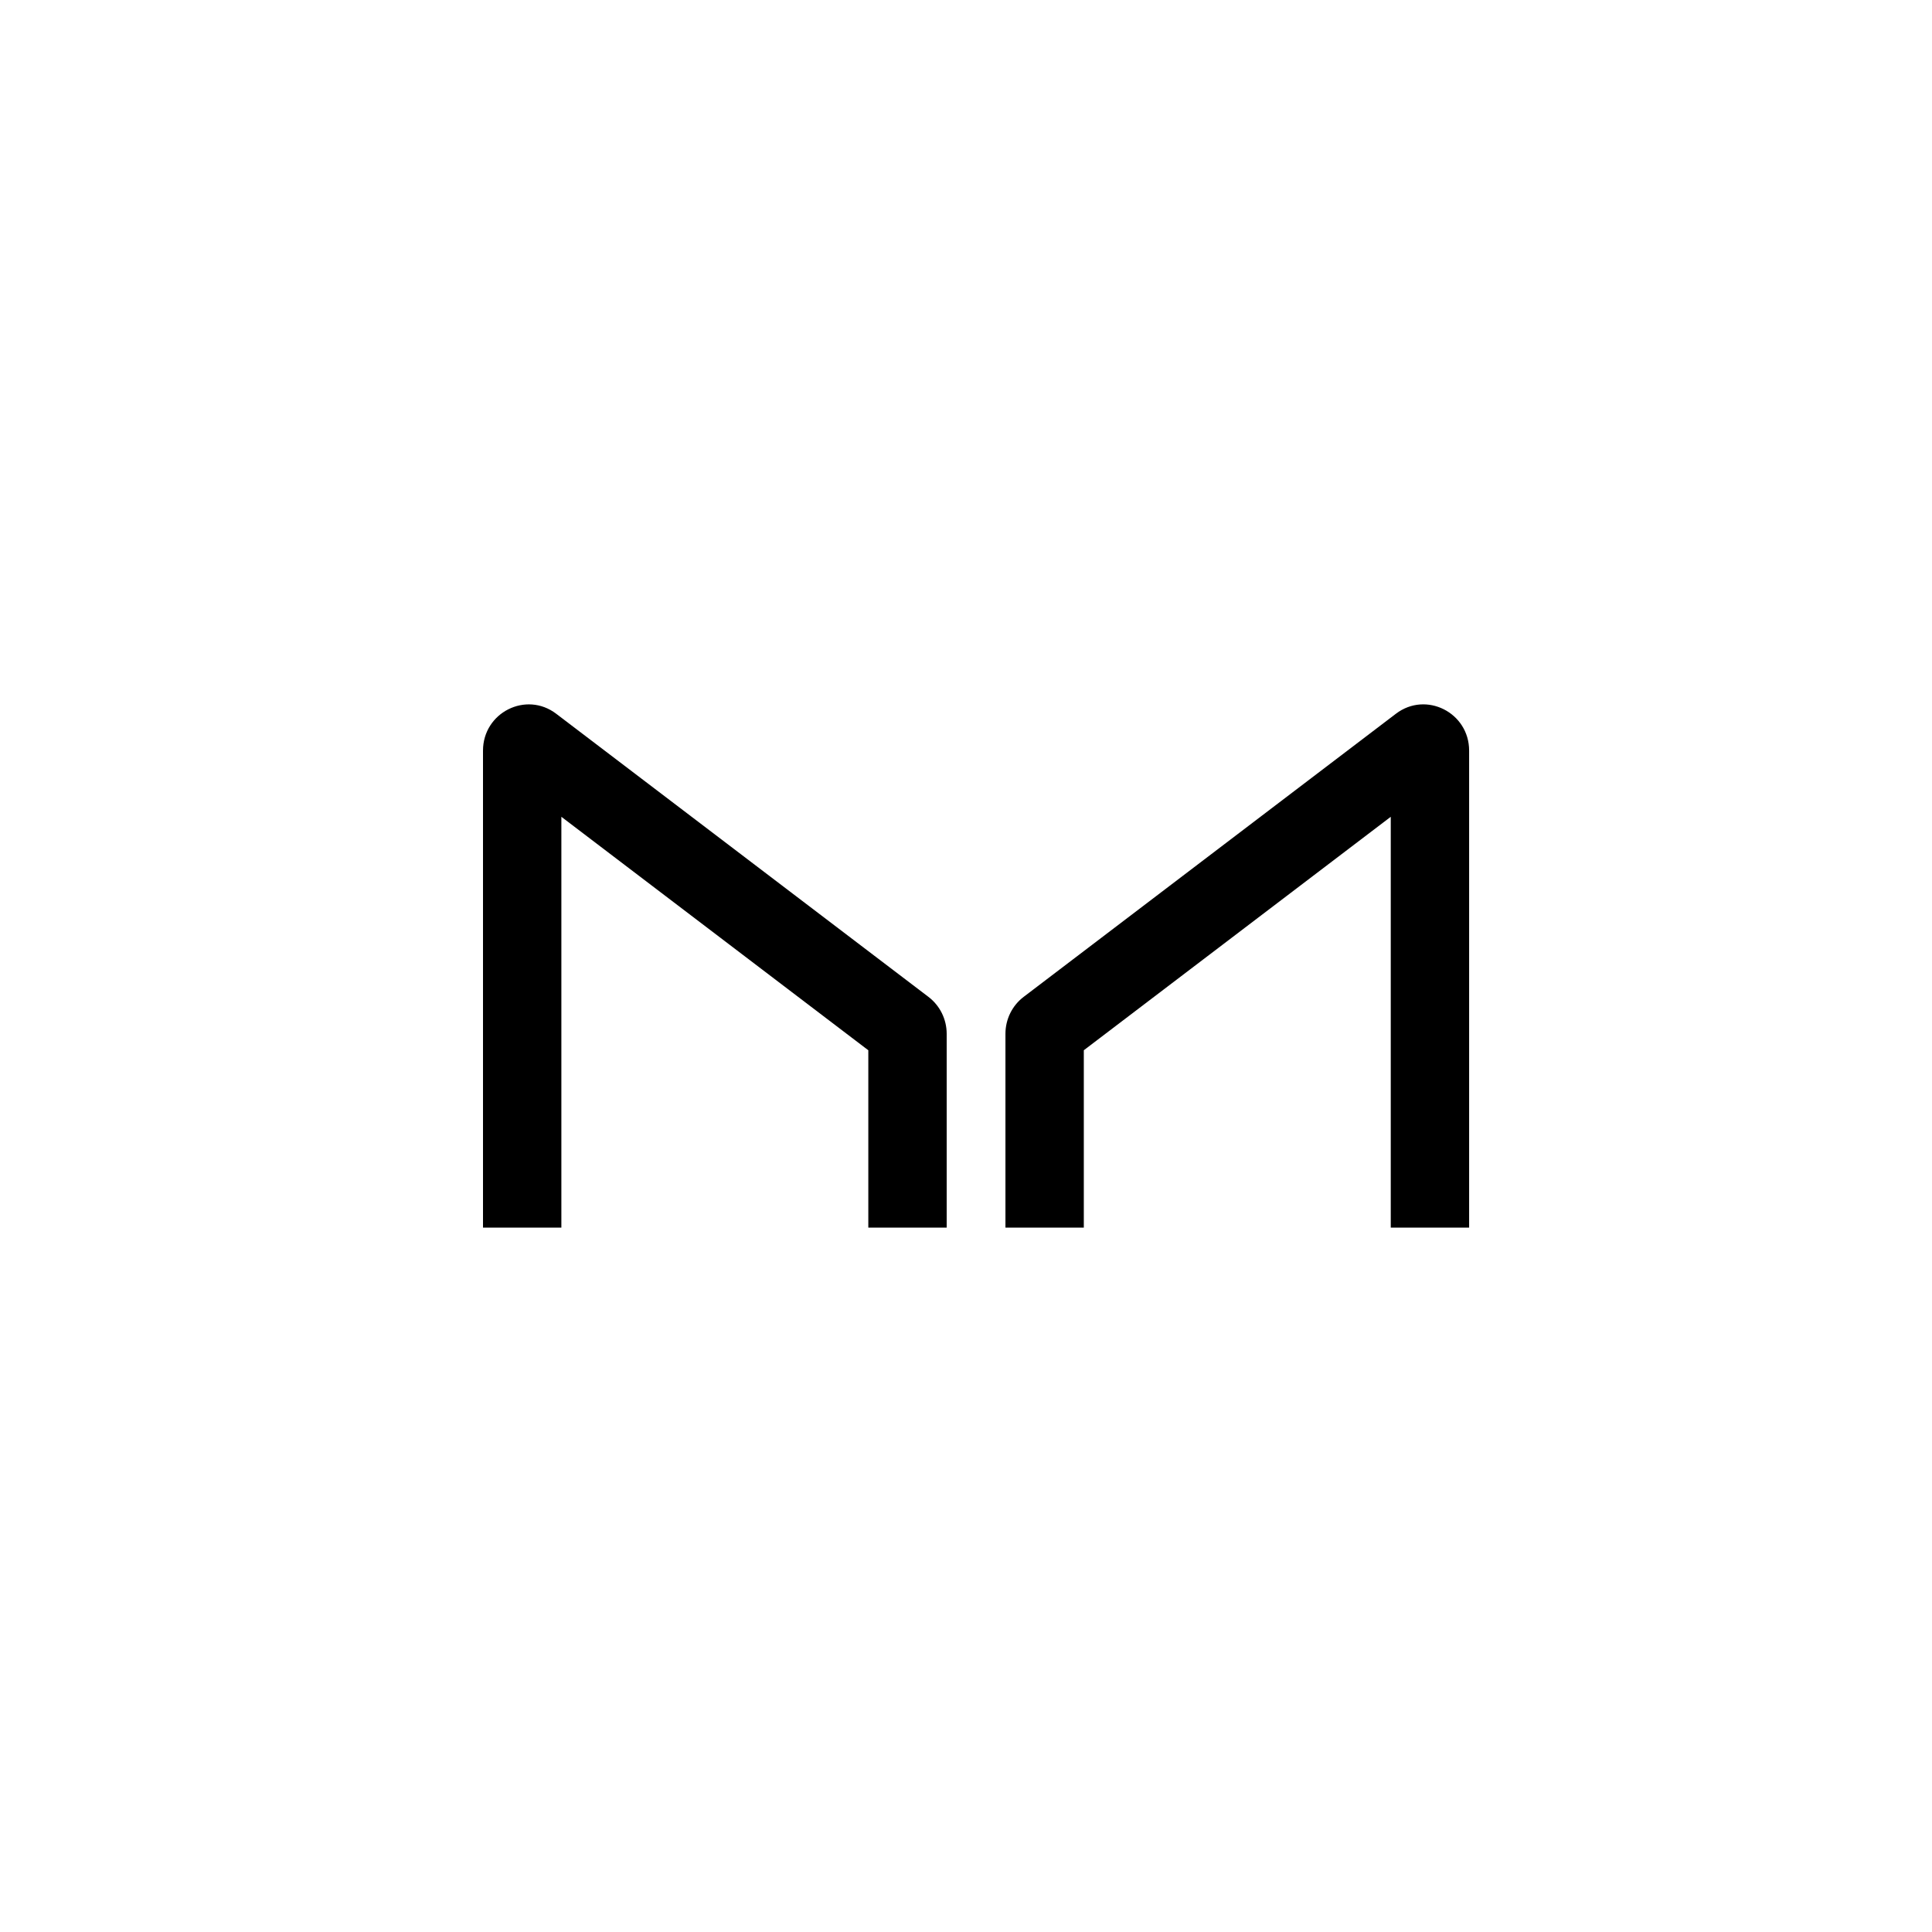
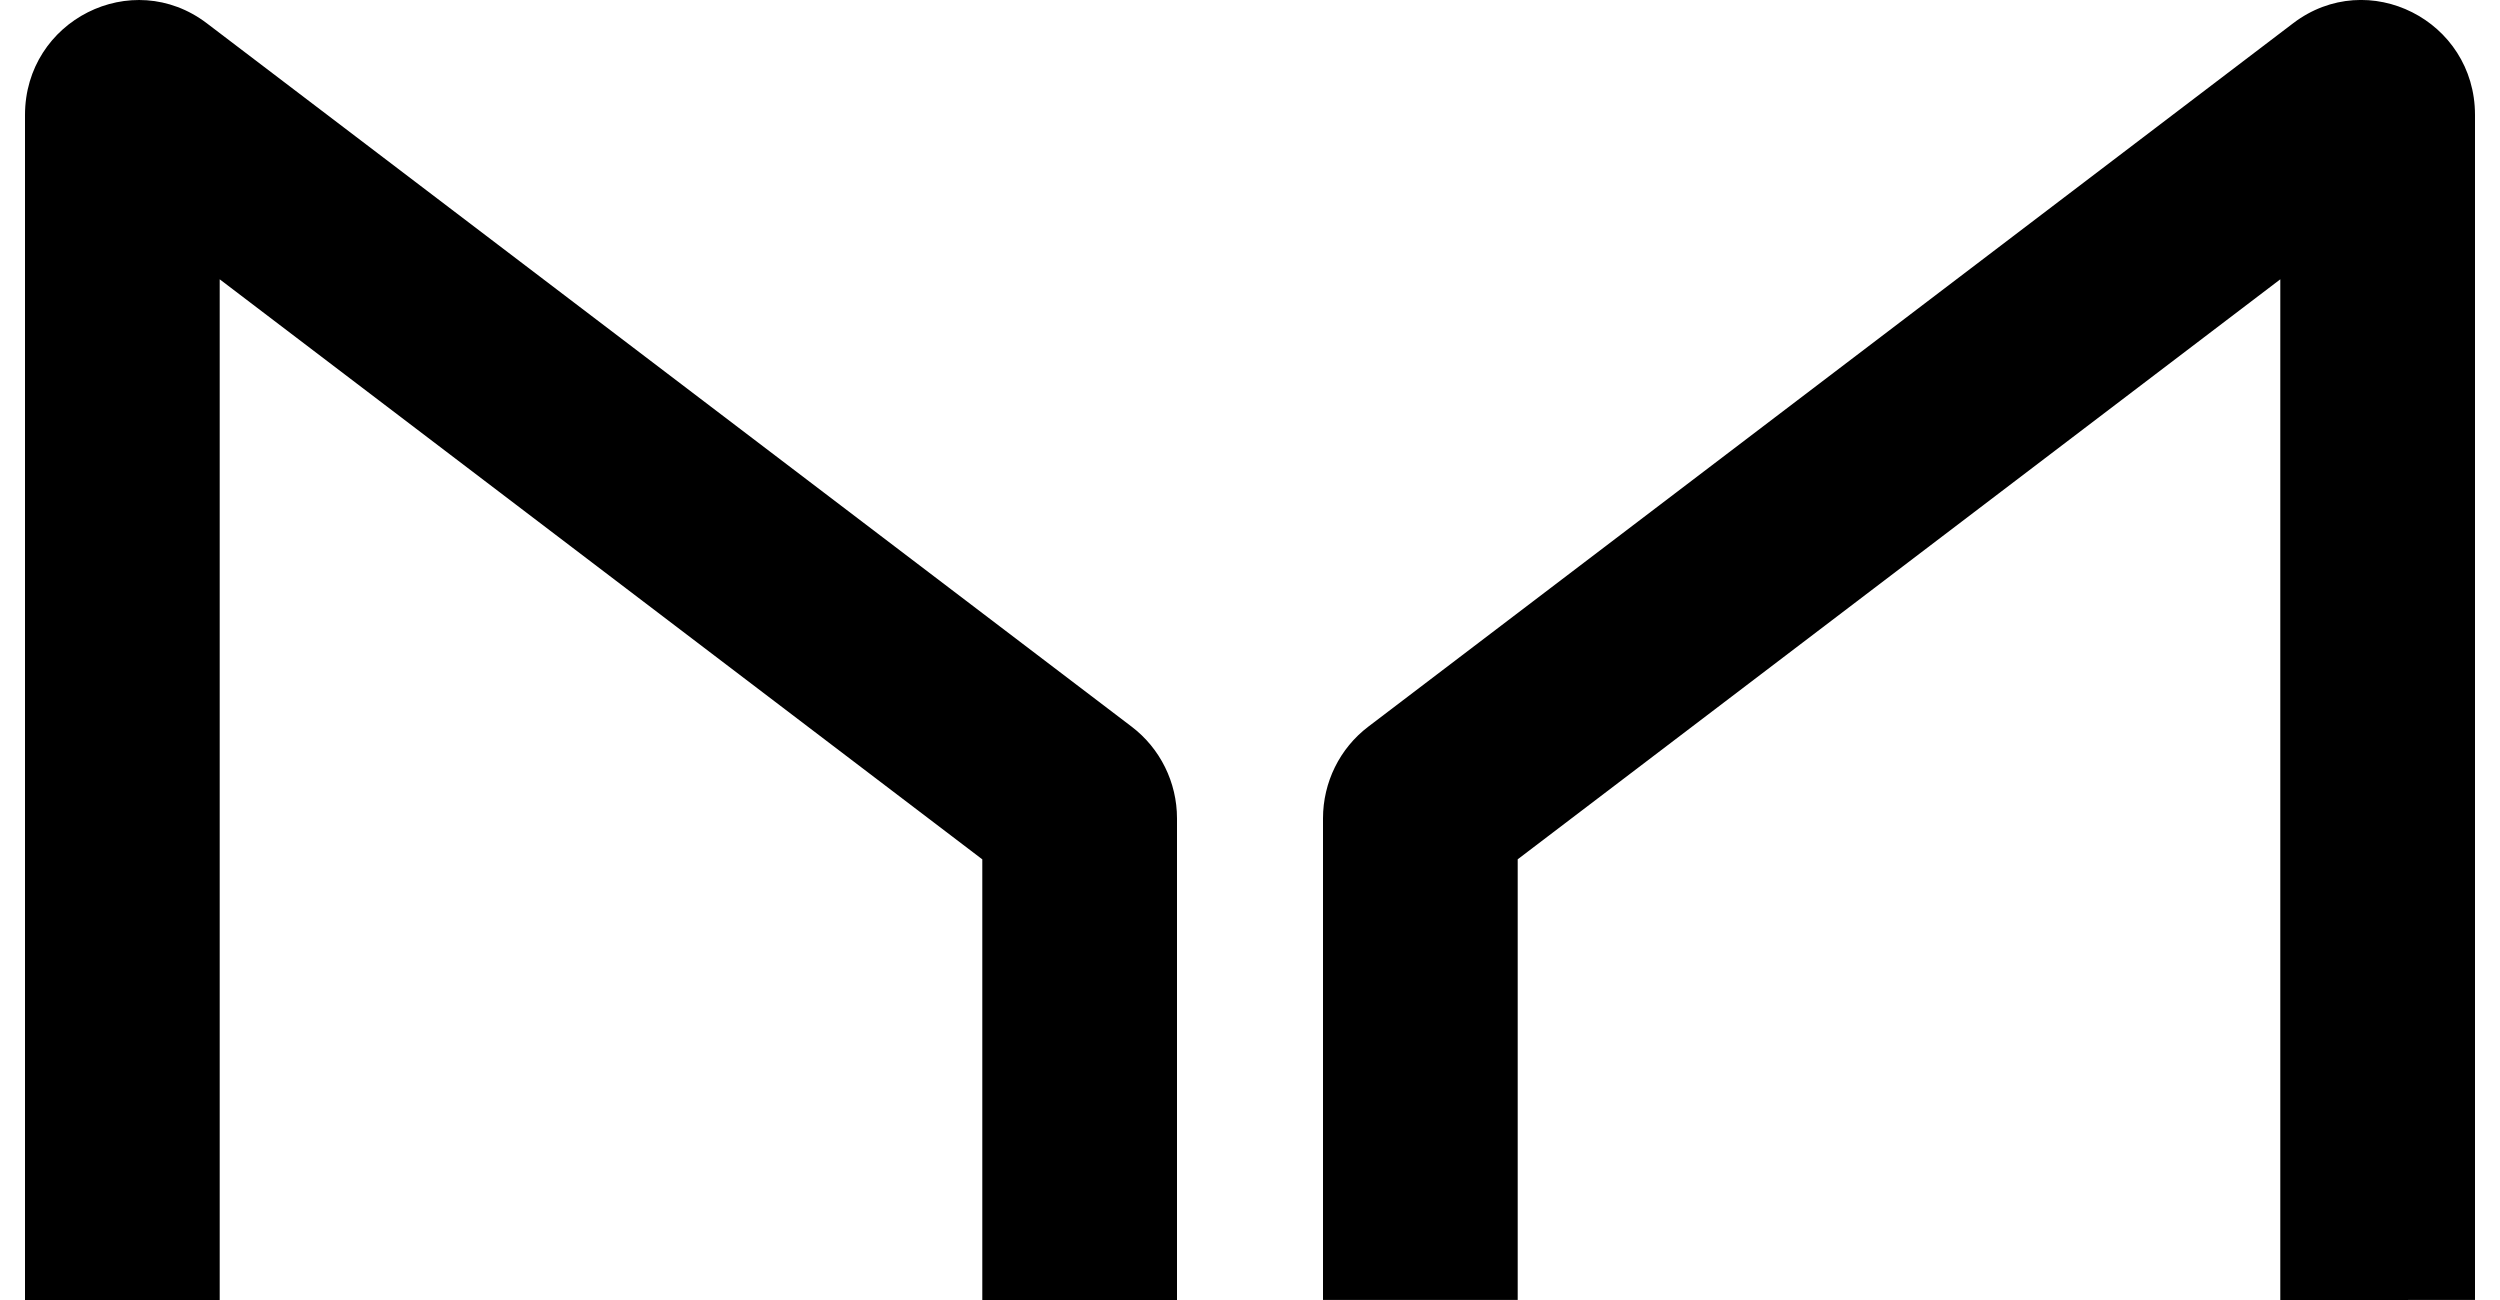
- <svg xmlns="http://www.w3.org/2000/svg" fill="none" height="96" viewBox="0 0 96 96" width="96">
-   <g fill="currentColor">
-     <path d="m27.894 40.586v20.414h-3.894v-23.7c0-1.894 2.14-2.973 3.637-1.834l18.497 14.068c.57.434.906 1.113.906 1.834v9.632h-3.894v-8.813z" />
-     <path d="m69.106 61v-20.414l-15.252 11.6v8.813h-3.894v-9.632c0-.721.335-1.401.906-1.834l18.497-14.068c1.497-1.139 3.637-.059 3.637 1.834v23.7z" />
+ <svg xmlns="http://www.w3.org/2000/svg" fill="none" height="26" viewBox="0 0 50 26" width="50">
+   <clipPath id="a">
+     <path d="m0 0h50v26h-50z" />
+   </clipPath>
+   <g clip-path="url(#a)" fill="currentColor">
+     <path d="m4.394 5.586v20.414h-3.894v-23.7c0-1.894 2.14-2.973 3.637-1.834l18.497 14.068c.57.434.906 1.113.906 1.834v9.632h-3.894v-8.813z" />
+     <path d="m45.606 26v-20.414l-15.252 11.6v8.813h-3.894v-9.632c0-.721.335-1.401.906-1.834l18.497-14.068c1.497-1.139 3.637-.059 3.637 1.834v23.7z" />
  </g>
</svg>
